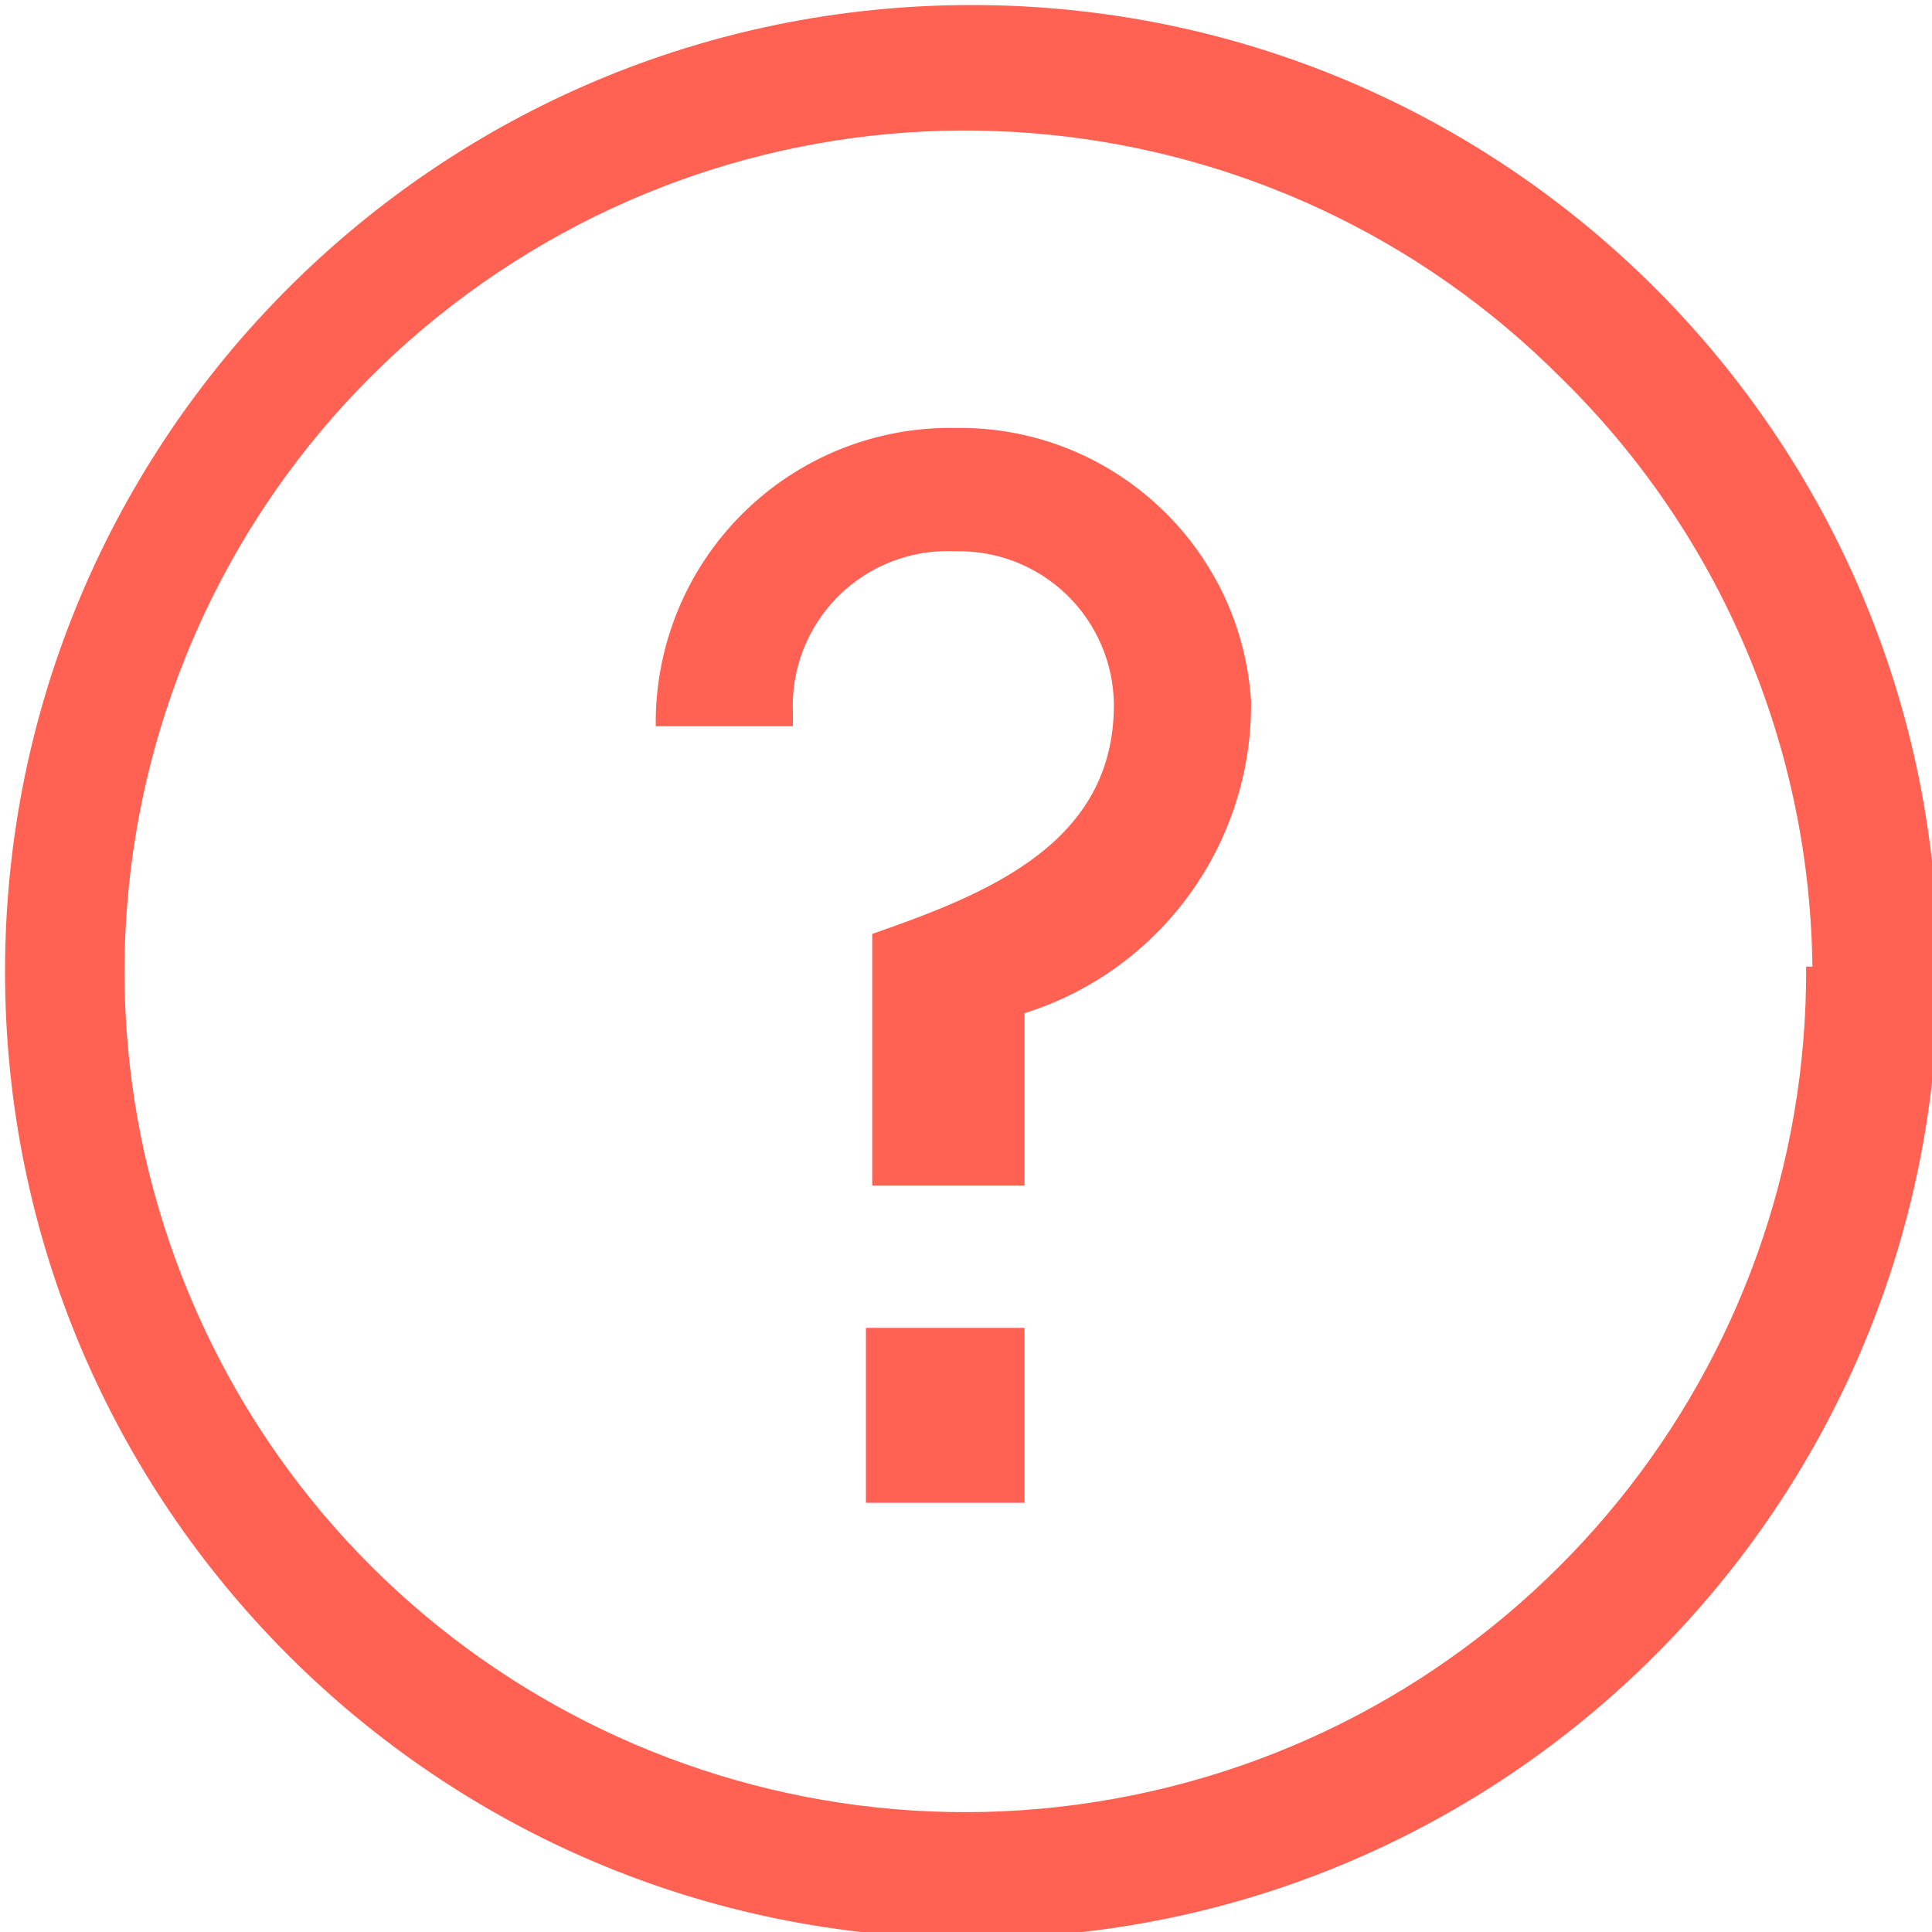
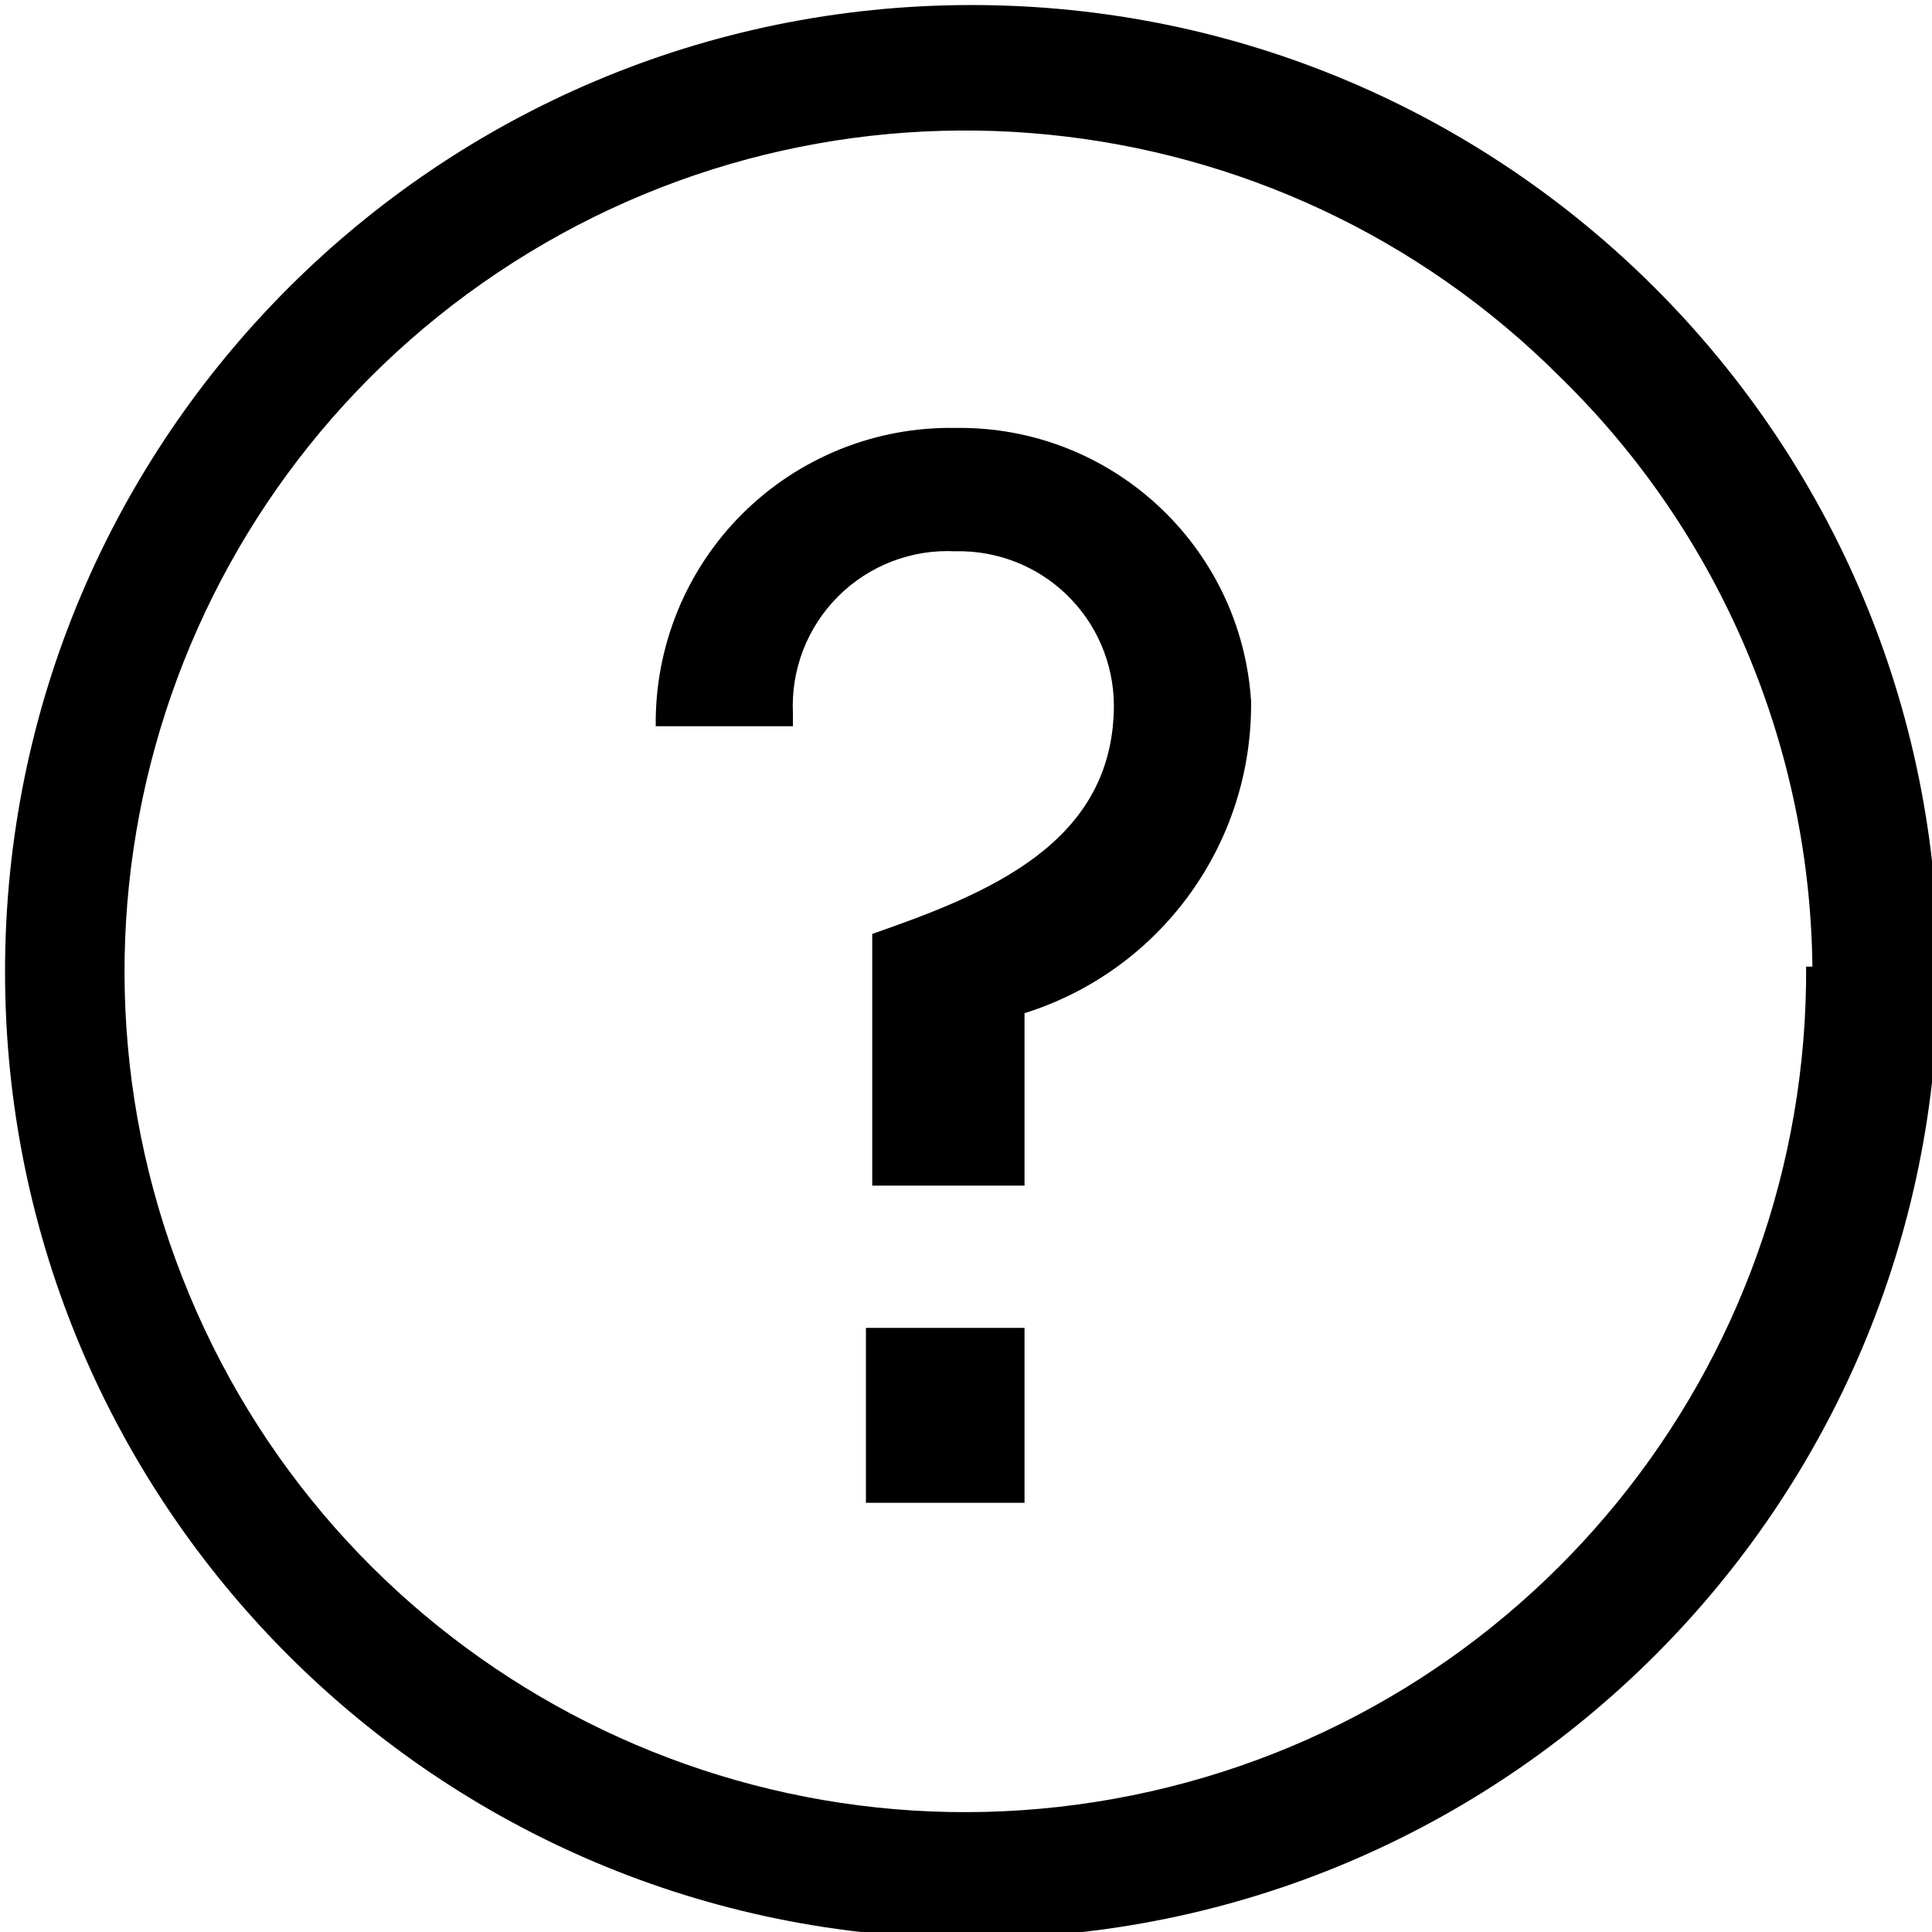
<svg xmlns="http://www.w3.org/2000/svg" id="Layer_1" data-name="Layer 1" viewBox="0 0 15.35 15.35">
-   <defs>
-     <style>.cls-1{fill:#ff6252;}</style>
-   </defs>
  <path class="cls-1" d="M14.85,7.68h-.5A6.68,6.68,0,1,1,12.4,3a6.65,6.65,0,0,1,2,4.72h1a7.68,7.68,0,1,0-7.68,7.68,7.68,7.68,0,0,0,7.68-7.68Z" />
  <path class="cls-1" d="M8.14,11.94V10.55H6.88v1.39Zm0-2.52V8.05A2.57,2.57,0,0,0,9.94,5.57,2.32,2.32,0,0,0,7.59,3.4,2.34,2.34,0,0,0,5.21,5.77v0H6.3v-.1A1.23,1.23,0,0,1,7.59,4.38,1.23,1.23,0,0,1,8.85,5.6c0,1.1-1,1.5-1.92,1.82v2Z" />
</svg>
